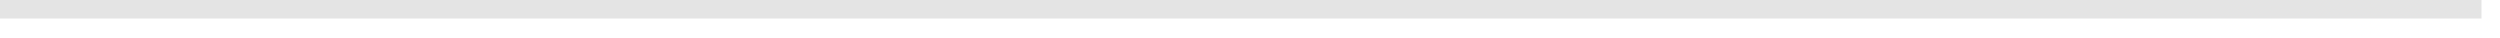
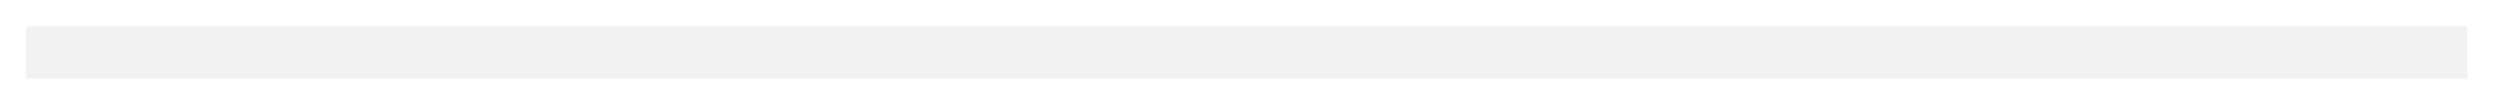
- <svg xmlns="http://www.w3.org/2000/svg" version="1.1" width="135px" height="2px">
-   <g transform="matrix(1 0 0 1 -176 -1102 )">
-     <path d="M 176 1102.5  L 310 1102.5  " stroke-width="1" stroke="#e4e4e4" fill="none" />
+ <svg xmlns="http://www.w3.org/2000/svg" version="1.1" width="381px" height="17px">
+   <g transform="matrix(1 0 0 1 -44 -2203 )">
+     <path d="M 48 2211  L 420 2211  " stroke-width="8" stroke="#f2f2f2" fill="none" />
  </g>
</svg>
